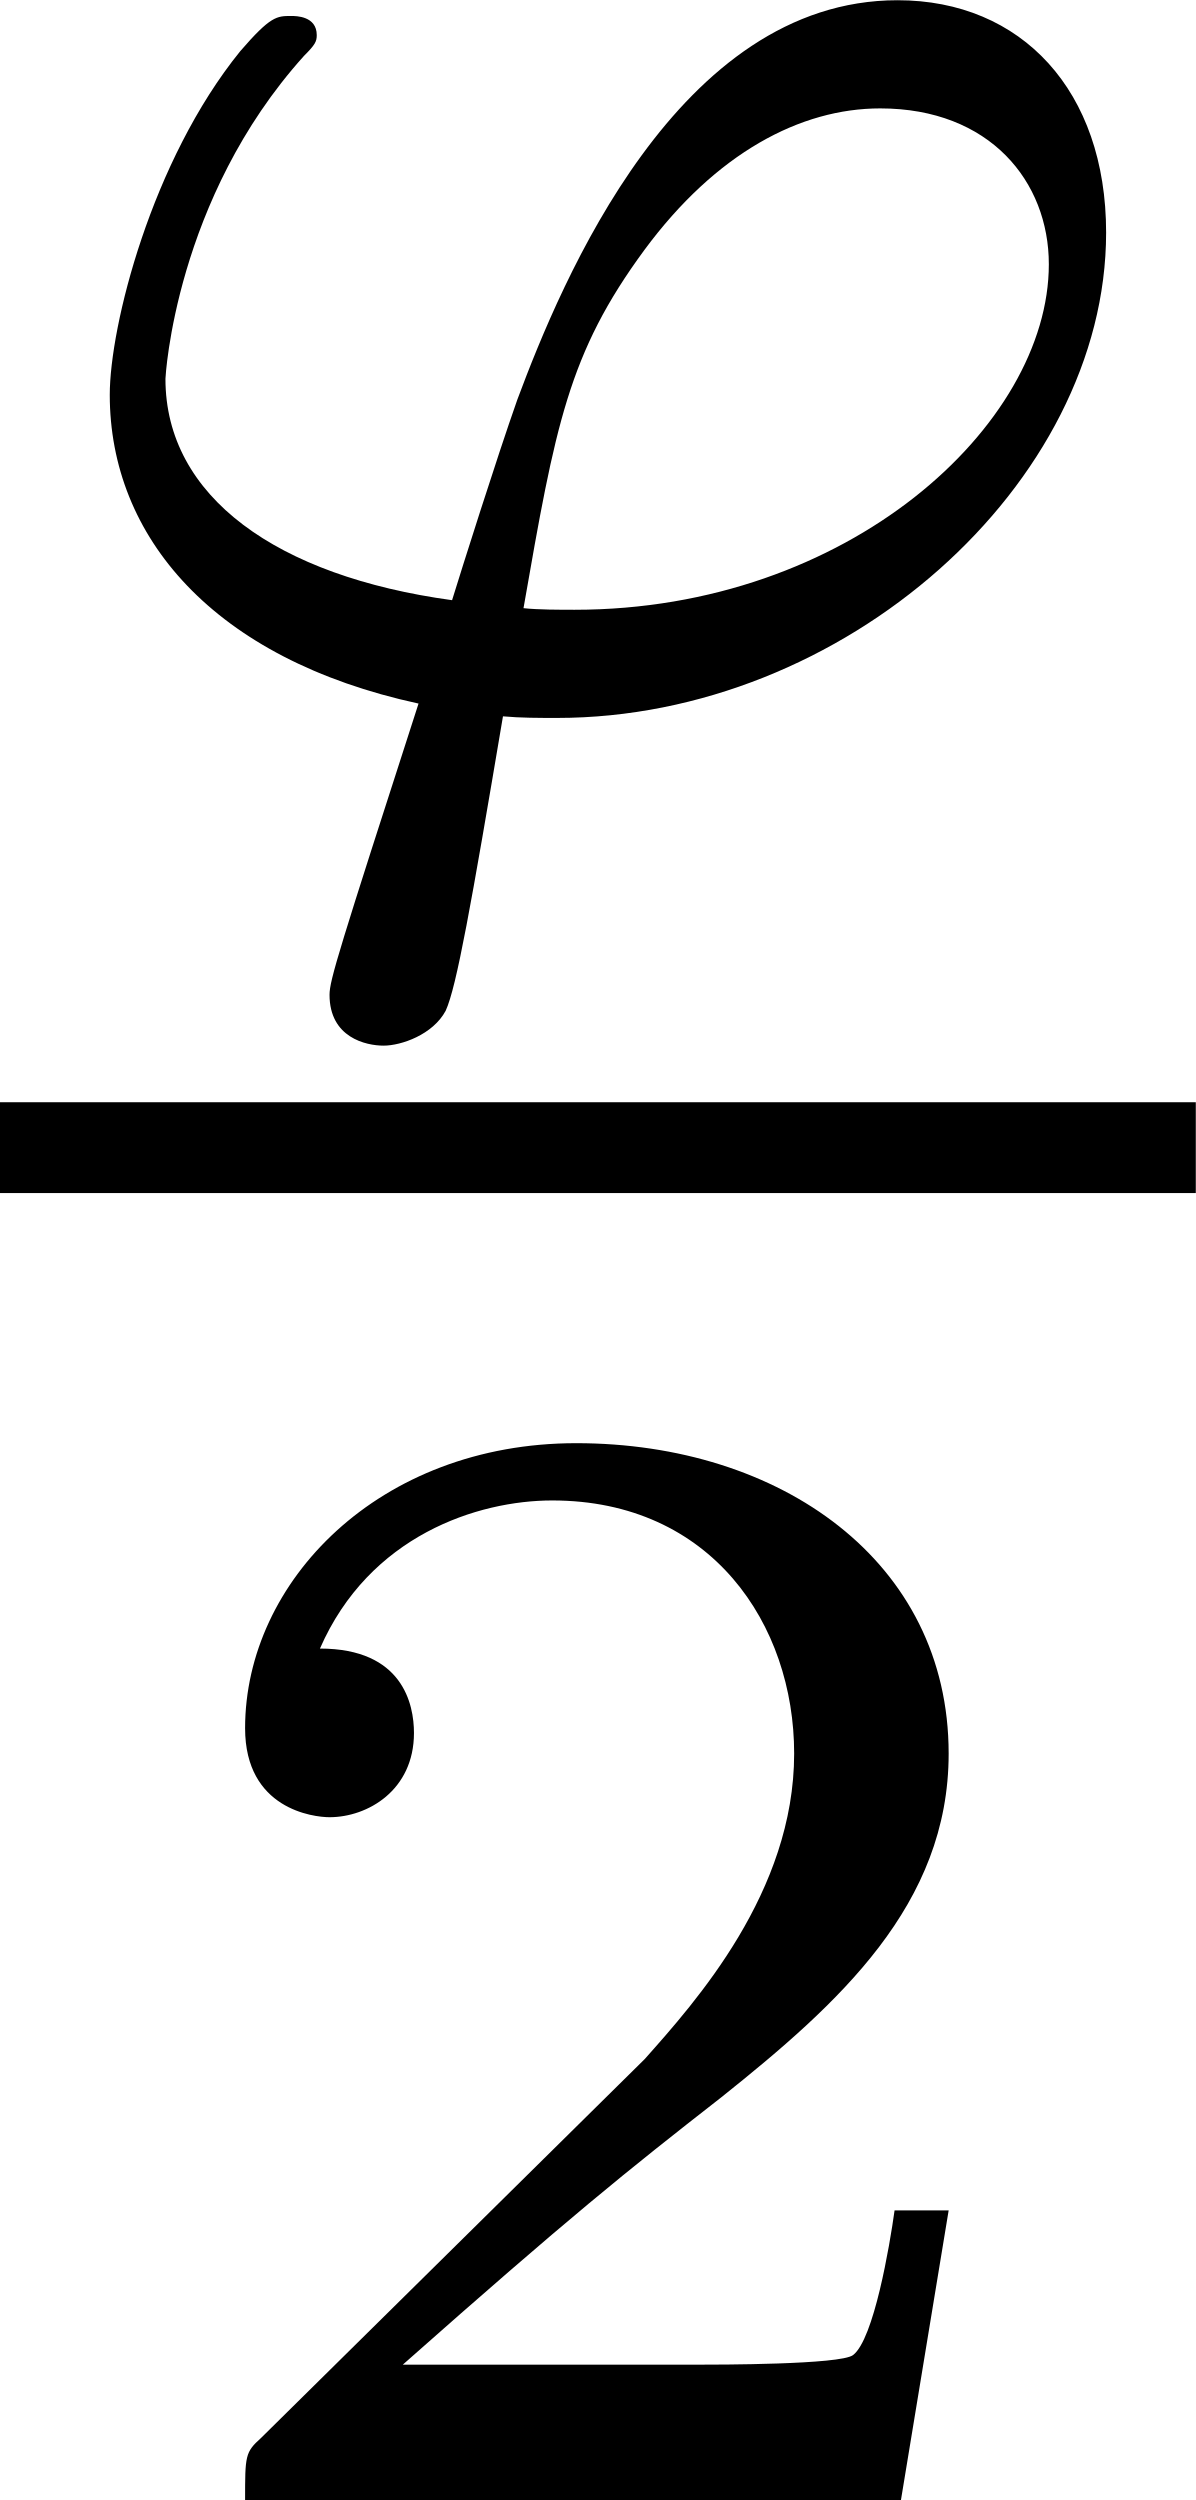
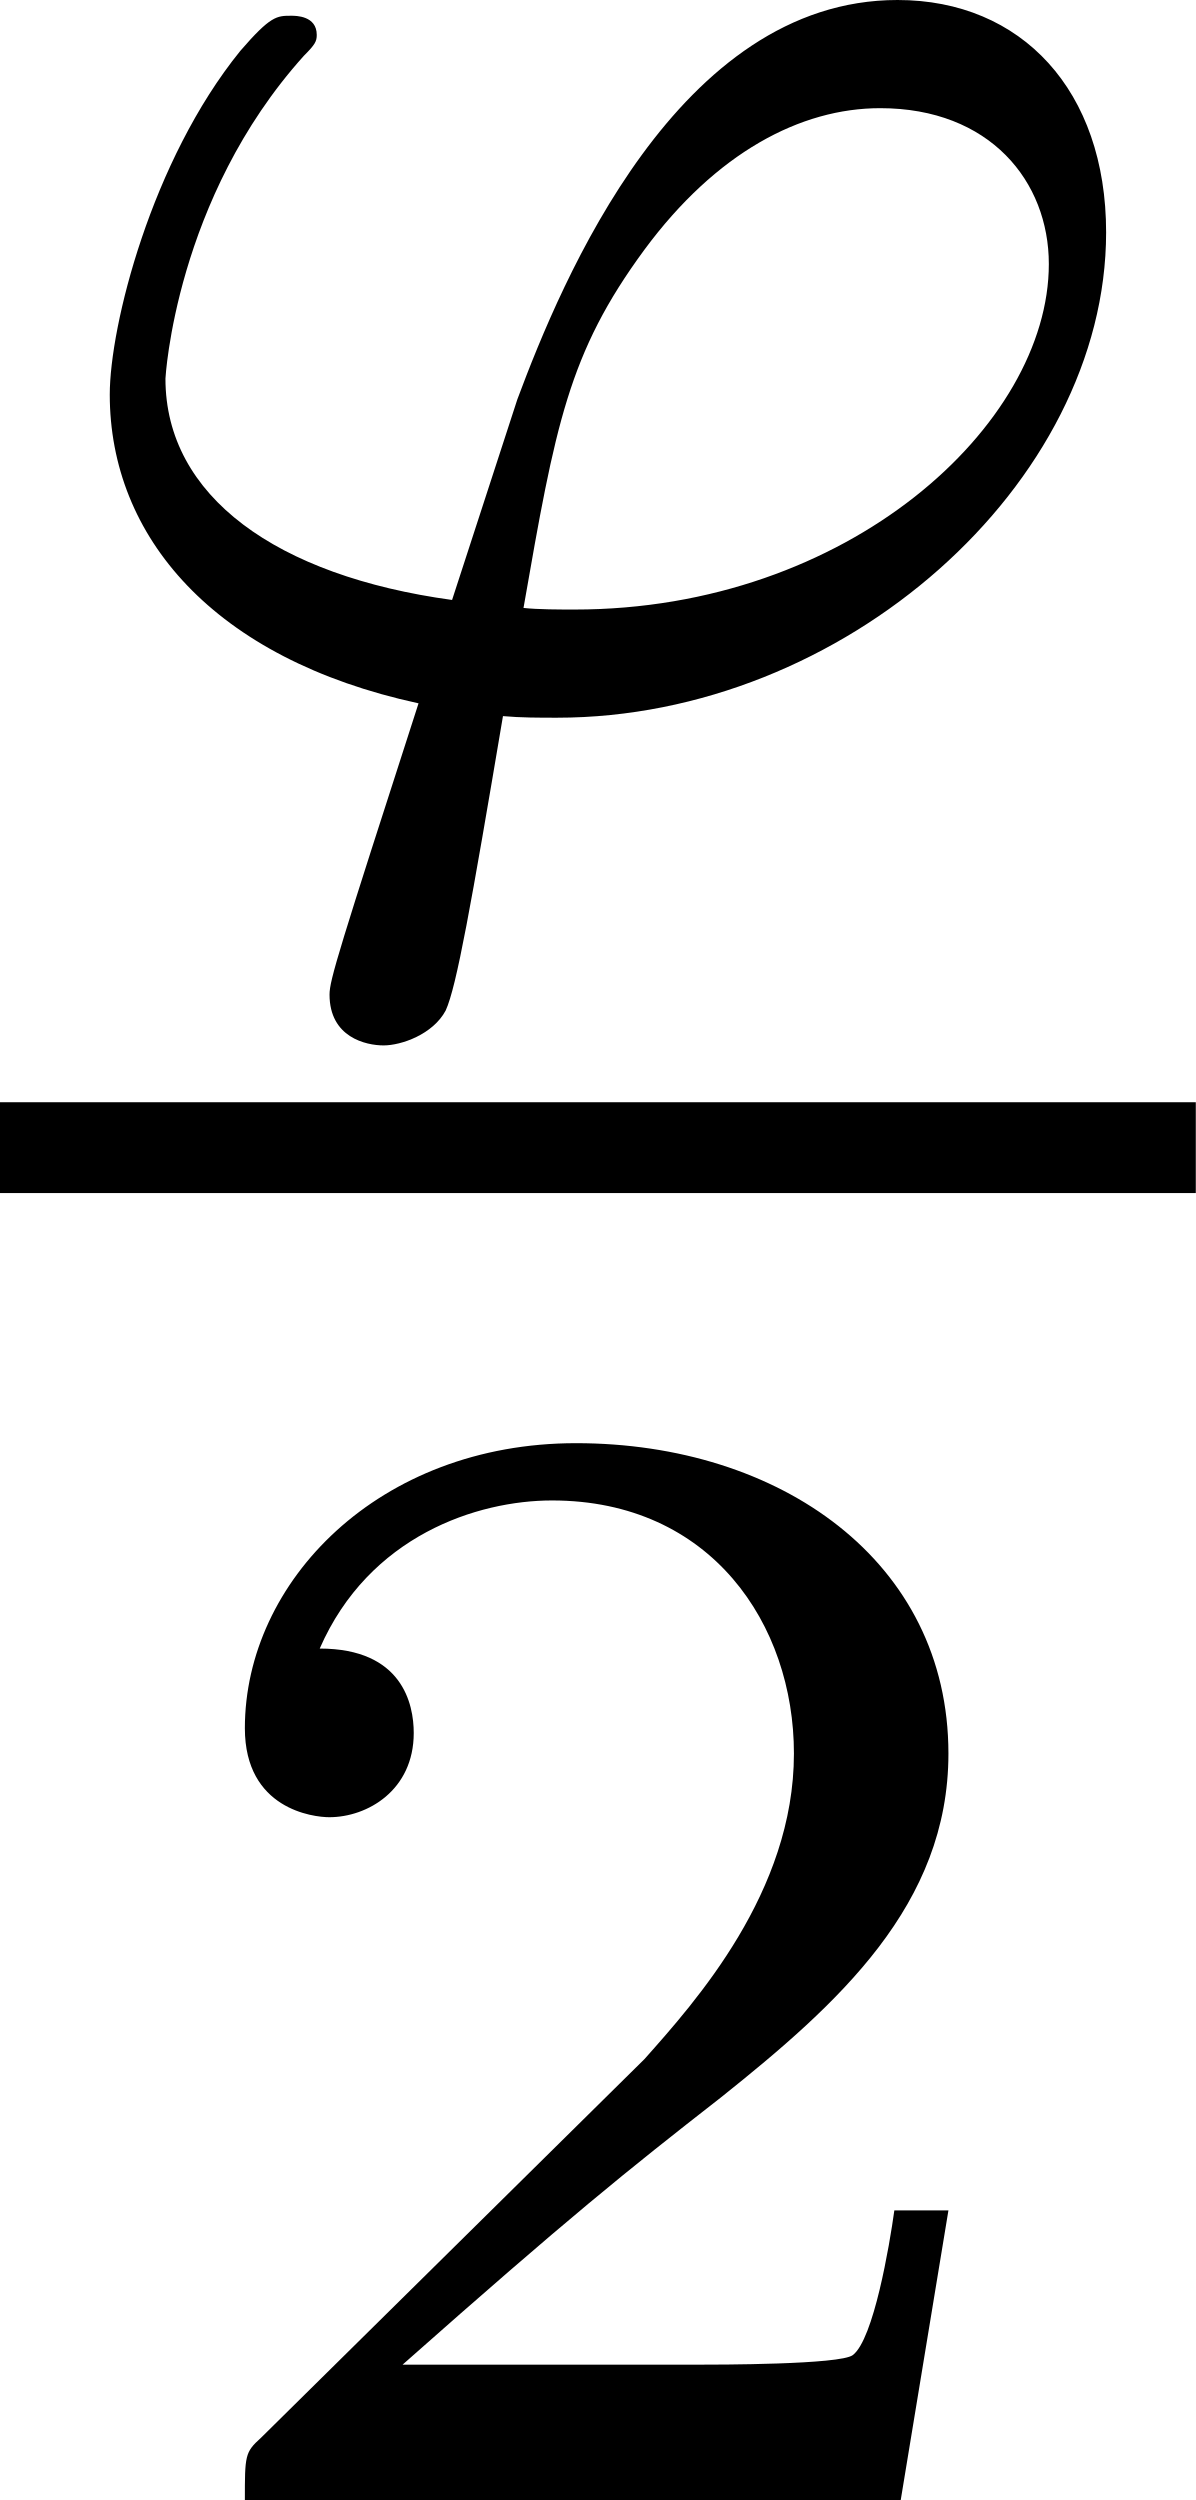
- <svg xmlns="http://www.w3.org/2000/svg" xmlns:xlink="http://www.w3.org/1999/xlink" version="1.1" width="5.24pt" height="10.955pt" viewBox="78.024 120.561 5.24 10.955">
+ <svg xmlns="http://www.w3.org/2000/svg" xmlns:xlink="http://www.w3.org/1999/xlink" version="1.1" width="5.24pt" height="10.955pt" viewBox="78.026 71.28 5.24 10.955">
  <defs>
-     <path id="g37-50" d="M3.522-1.269H3.285C3.264-1.116 3.194-.704 3.103-.635C3.048-.593 2.511-.593 2.413-.593H1.13C1.862-1.241 2.106-1.437 2.525-1.764C3.041-2.176 3.522-2.608 3.522-3.271C3.522-4.115 2.783-4.631 1.89-4.631C1.025-4.631 .439-4.024 .439-3.382C.439-3.027 .739-2.992 .809-2.992C.976-2.992 1.179-3.11 1.179-3.361C1.179-3.487 1.13-3.731 .767-3.731C.983-4.226 1.458-4.38 1.785-4.38C2.483-4.38 2.845-3.836 2.845-3.271C2.845-2.664 2.413-2.183 2.19-1.932L.509-.272C.439-.209 .439-.195 .439 0H3.313L3.522-1.269Z" />
-     <path id="g34-39" d="M2.204 .063C2.28 .07 2.364 .07 2.441 .07C3.696 .07 4.847-.955 4.847-2.057C4.847-2.678 4.477-3.075 3.933-3.075C2.971-3.075 2.462-1.848 2.267-1.325C2.176-1.067 2.022-.579 1.981-.446C1.213-.551 .725-.9 .725-1.416C.725-1.423 .767-2.204 1.332-2.831C1.381-2.88 1.388-2.894 1.388-2.922C1.388-3.006 1.297-3.006 1.276-3.006C1.213-3.006 1.186-3.006 1.053-2.852C.663-2.371 .481-1.646 .481-1.346C.481-.725 .934-.188 1.834 .007C1.485 1.088 1.444 1.22 1.444 1.283C1.444 1.471 1.604 1.506 1.681 1.506S1.897 1.458 1.953 1.353C2.001 1.248 2.064 .893 2.204 .063ZM2.294-.411C2.434-1.213 2.49-1.527 2.824-1.981C3.138-2.406 3.508-2.601 3.857-2.601C4.338-2.601 4.596-2.28 4.596-1.918C4.596-1.213 3.717-.404 2.518-.404C2.455-.404 2.357-.404 2.294-.411Z" />
+     <path id="g33-50" d="M3.522-1.269H3.285C3.264-1.116 3.194-.704 3.103-.635C3.048-.593 2.511-.593 2.413-.593H1.13C1.862-1.241 2.106-1.437 2.525-1.764C3.041-2.176 3.522-2.608 3.522-3.271C3.522-4.115 2.783-4.631 1.89-4.631C1.025-4.631 .439-4.024 .439-3.382C.439-3.027 .739-2.992 .809-2.992C.976-2.992 1.179-3.11 1.179-3.361C1.179-3.487 1.13-3.731 .767-3.731C.983-4.226 1.458-4.38 1.785-4.38C2.483-4.38 2.845-3.836 2.845-3.271C2.845-2.664 2.413-2.183 2.19-1.932L.509-.272C.439-.209 .439-.195 .439 0H3.313L3.522-1.269Z" />
+     <path id="g31-39" d="M4.847-2.057C4.847-2.678 4.477-3.075 3.933-3.075C2.971-3.075 2.462-1.848 2.267-1.325L1.981-.446C1.213-.551 .725-.9 .725-1.416C.725-1.416 .767-2.204 1.332-2.831C1.381-2.88 1.388-2.894 1.388-2.922C1.388-3.006 1.297-3.006 1.276-3.006C1.213-3.006 1.186-3.006 1.053-2.852C.663-2.371 .481-1.646 .481-1.346C.481-.725 .934-.188 1.834 .007C1.485 1.088 1.444 1.22 1.444 1.283C1.444 1.471 1.604 1.506 1.681 1.506S1.897 1.458 1.953 1.353C2.001 1.248 2.064 .893 2.204 .063C2.28 .07 2.364 .07 2.441 .07C3.696 .07 4.847-.955 4.847-2.057ZM4.596-1.918C4.596-1.213 3.717-.404 2.518-.404C2.455-.404 2.357-.404 2.294-.411C2.434-1.213 2.49-1.527 2.824-1.981C3.138-2.406 3.508-2.601 3.857-2.601C4.338-2.601 4.596-2.28 4.596-1.918Z" />
  </defs>
  <g id="page1">
-     <use x="78.024" y="123.637" xlink:href="#g34-39" />
-     <rect x="78.024" y="125.391" height=".398" width="5.24" />
-     <use x="78.659" y="131.516" xlink:href="#g37-50" />
+     <use x="78.026" y="74.355" xlink:href="#g31-39" />
+     <rect x="78.026" y="76.11" height=".398" width="5.24" />
+     <use x="78.66" y="82.235" xlink:href="#g33-50" />
  </g>
</svg>
